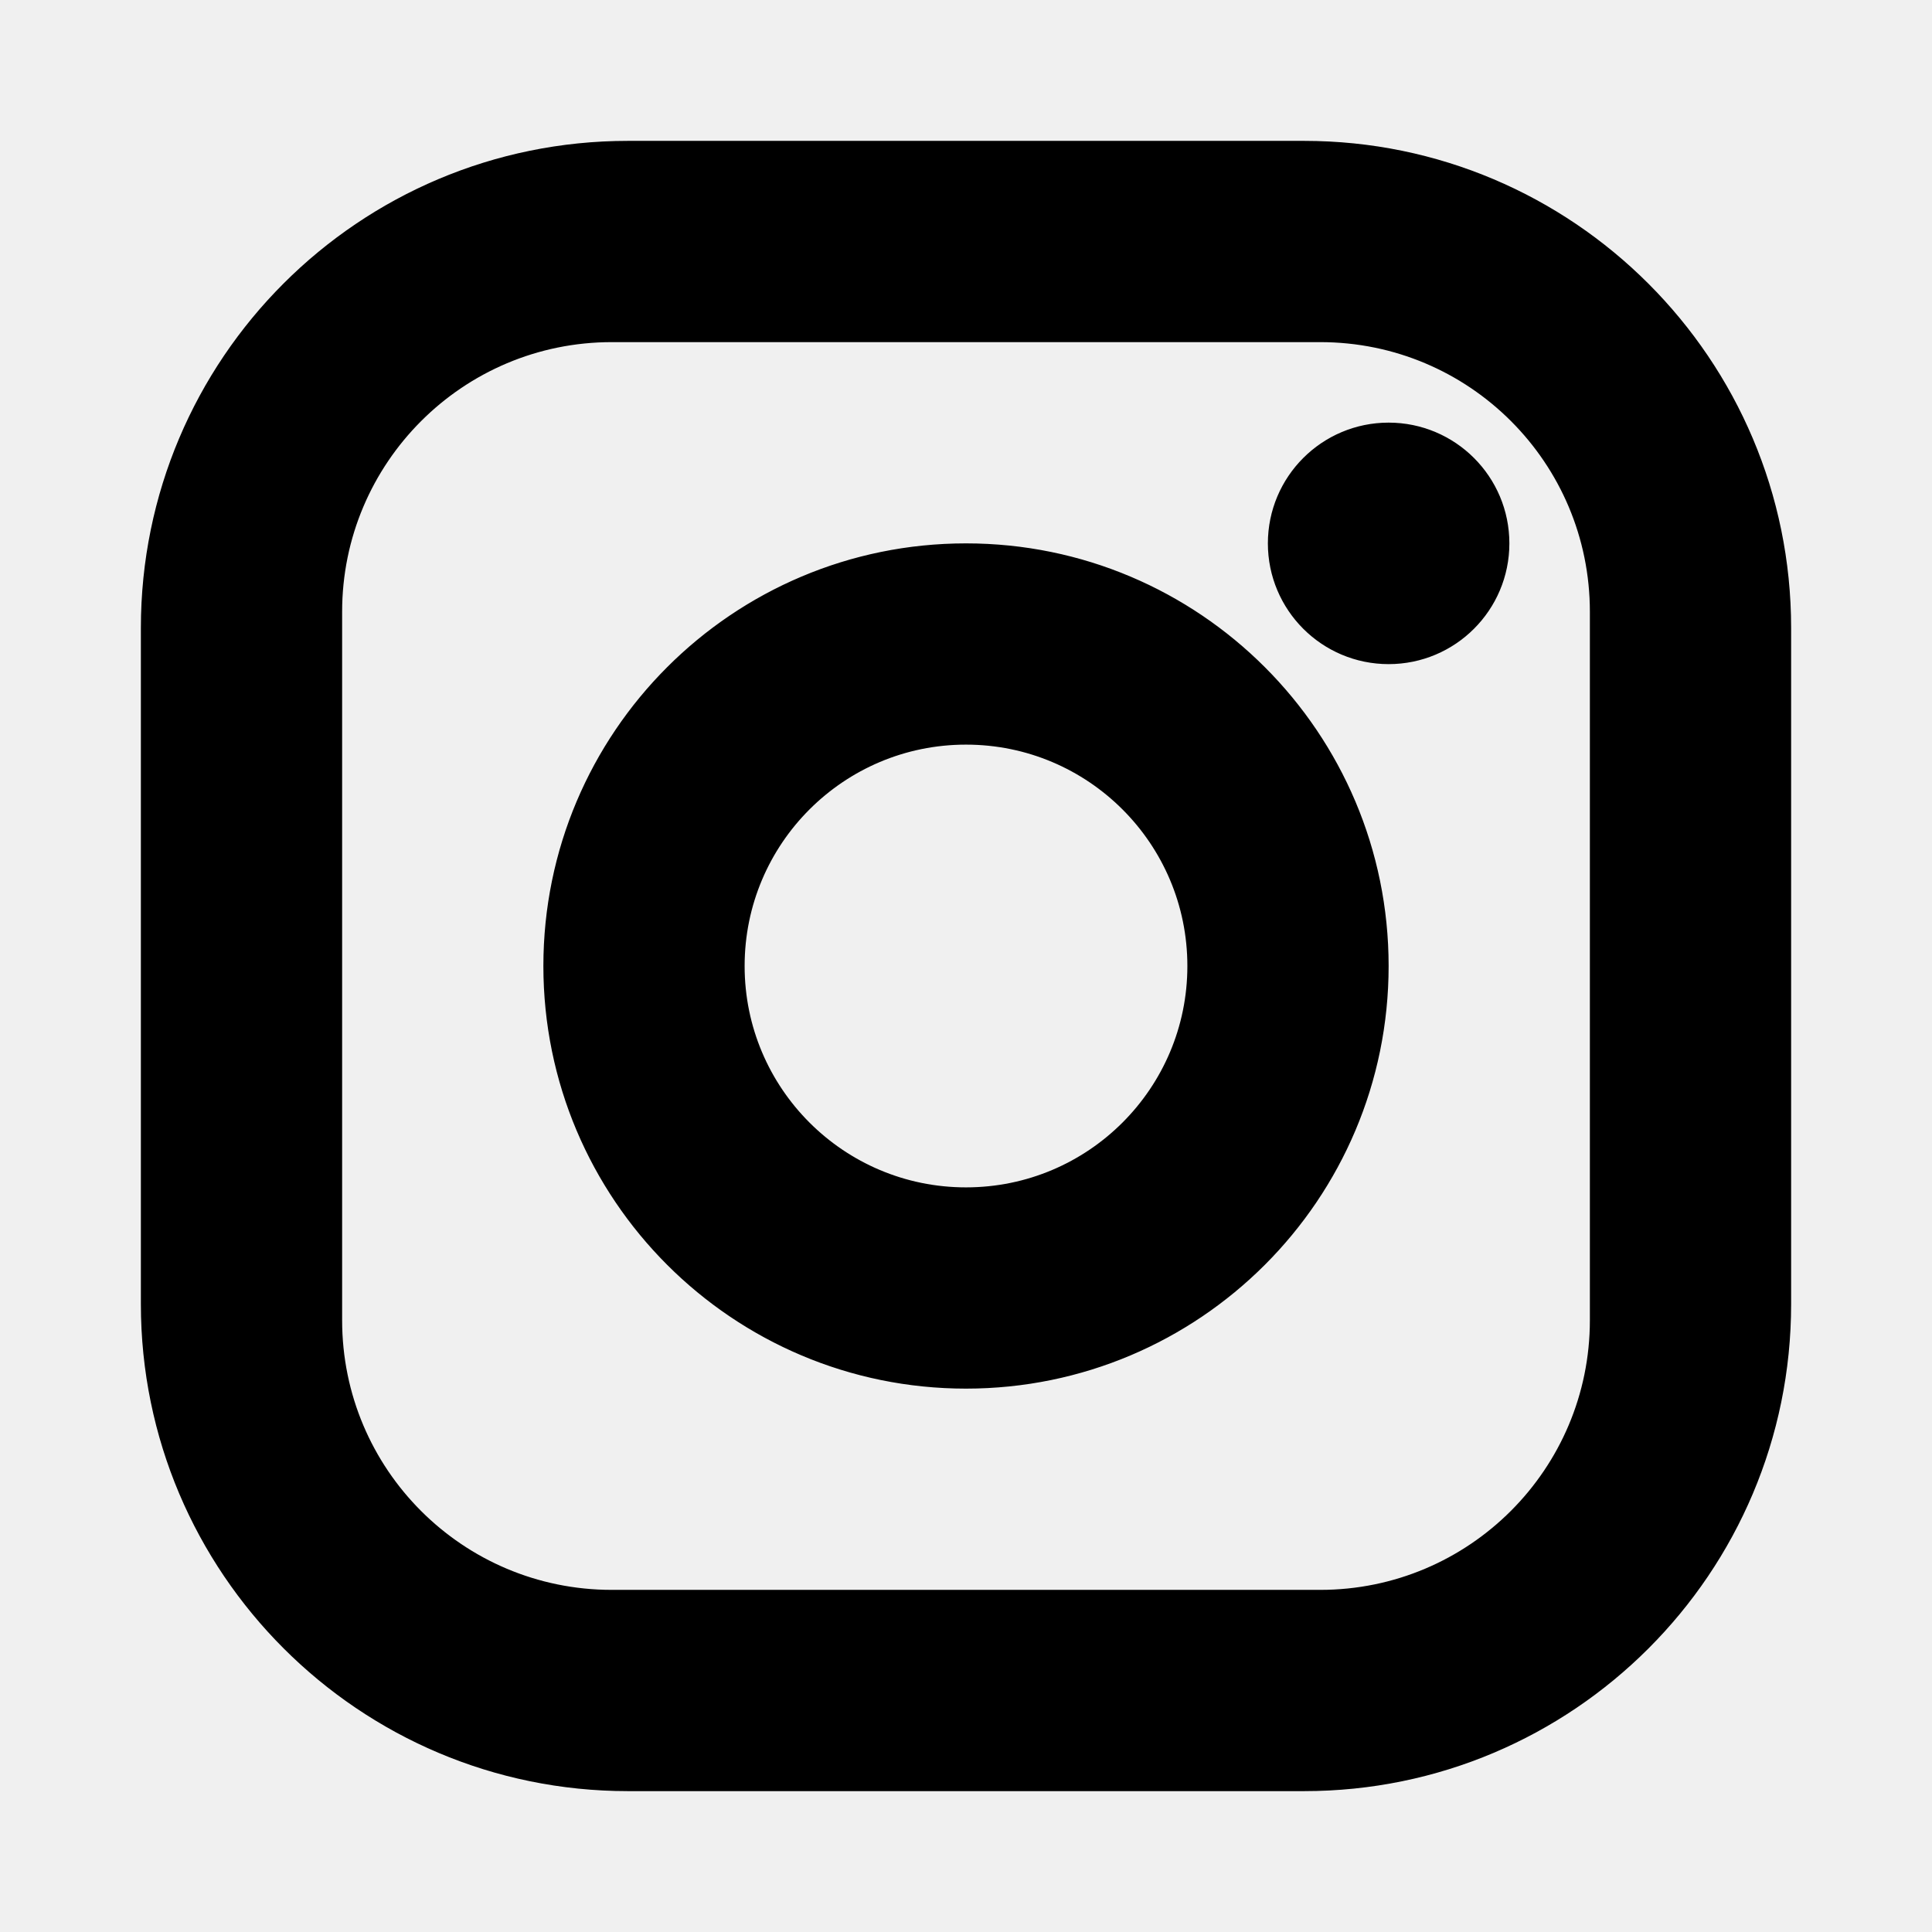
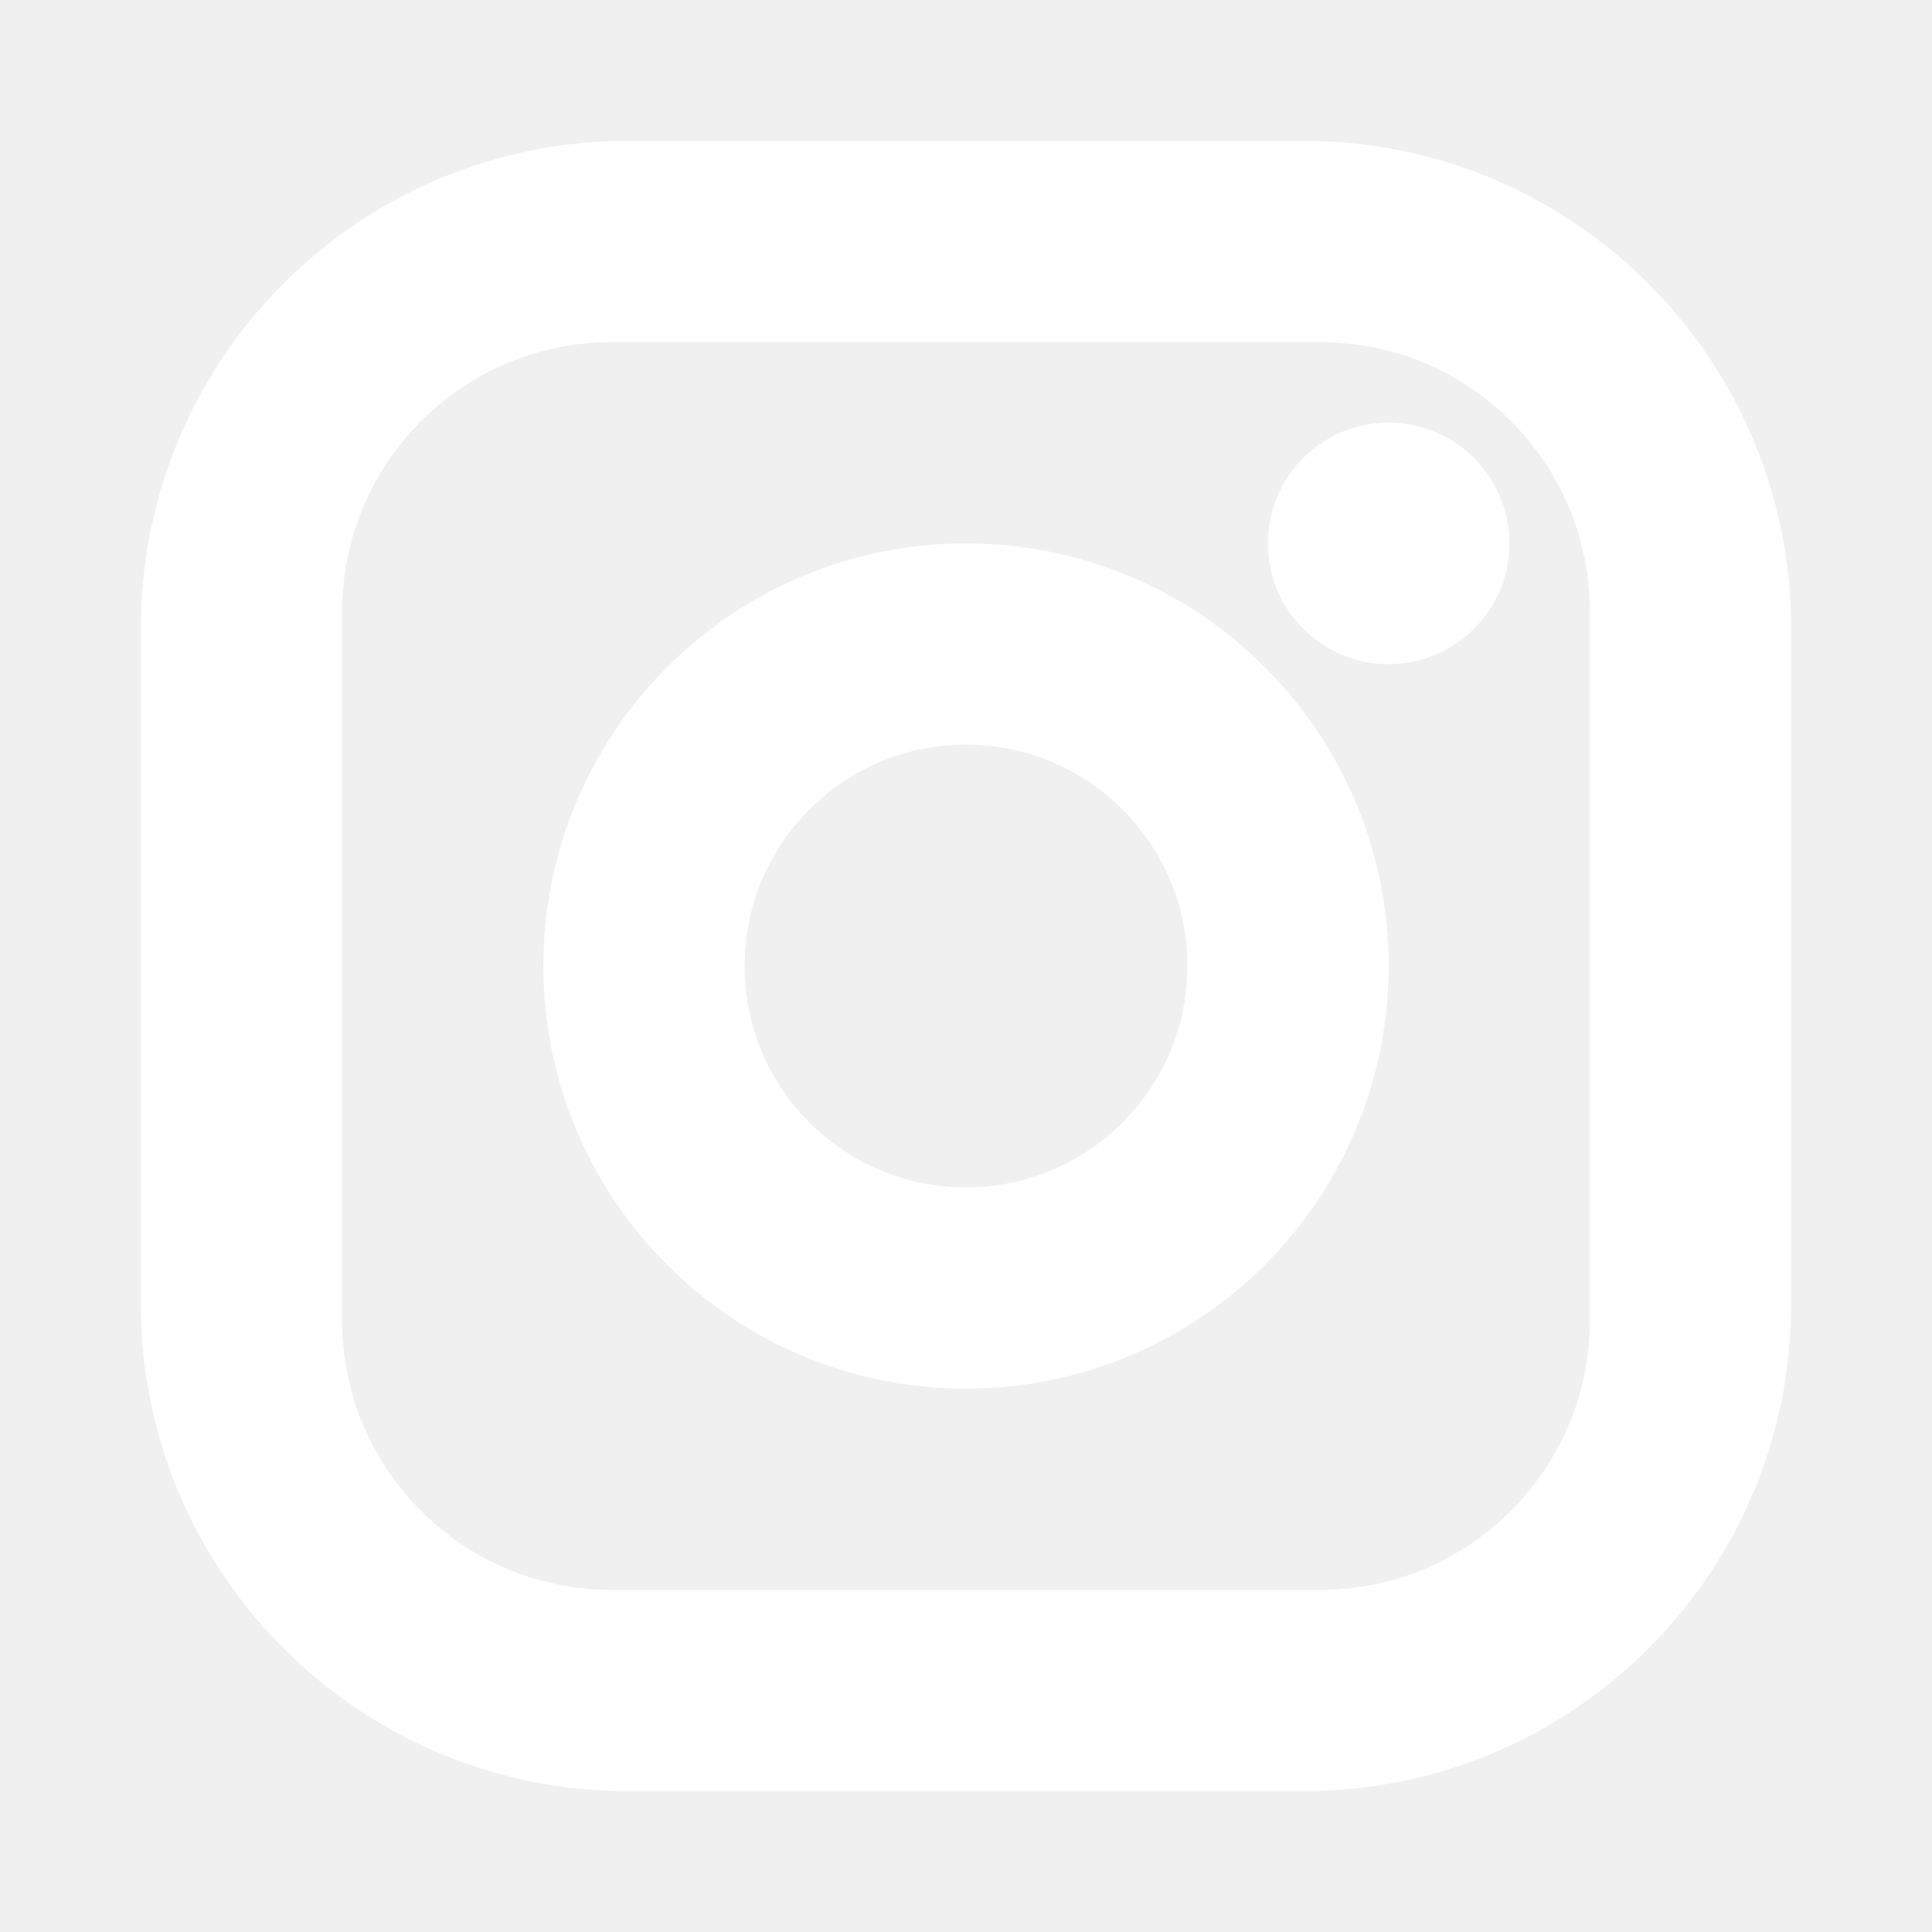
<svg xmlns="http://www.w3.org/2000/svg" width="24" height="24" viewBox="0 0 24 24">
-   <path fill="#000" d="M7.8 2h8.4C19.4 2 22 4.6 22 7.8v8.4a5.8 5.8 0 0 1-5.8 5.8H7.8C4.6 22 2 19.4 2 16.2V7.8A5.8 5.8 0 0 1 7.8 2m-.2 2A3.6 3.6 0 0 0 4 7.6v8.8C4 18.39 5.61 20 7.6 20h8.8a3.6 3.6 0 0 0 3.6-3.6V7.6C20 5.61 18.39 4 16.4 4zm9.65 1.5a1.25 1.25 0 0 1 1.25 1.25A1.25 1.25 0 0 1 17.25 8A1.25 1.25 0 0 1 16 6.75a1.25 1.25 0 0 1 1.25-1.25M12 7a5 5 0 0 1 5 5a5 5 0 0 1-5 5a5 5 0 0 1-5-5a5 5 0 0 1 5-5m0 2a3 3 0 0 0-3 3a3 3 0 0 0 3 3a3 3 0 0 0 3-3a3 3 0 0 0-3-3" stroke-width="0.5" stroke="#000" />
+   <path fill="#fff" d="M7.8 2h8.4C19.4 2 22 4.6 22 7.8v8.4a5.8 5.8 0 0 1-5.8 5.8H7.8C4.6 22 2 19.4 2 16.2V7.8A5.8 5.8 0 0 1 7.8 2m-.2 2A3.6 3.6 0 0 0 4 7.6v8.8C4 18.39 5.61 20 7.6 20h8.8a3.6 3.6 0 0 0 3.6-3.6V7.6C20 5.61 18.39 4 16.4 4zm9.65 1.5a1.25 1.25 0 0 1 1.25 1.25A1.25 1.25 0 0 1 17.25 8A1.25 1.25 0 0 1 16 6.75a1.25 1.25 0 0 1 1.25-1.25M12 7a5 5 0 0 1 5 5a5 5 0 0 1-5 5a5 5 0 0 1-5-5a5 5 0 0 1 5-5m0 2a3 3 0 0 0-3 3a3 3 0 0 0 3 3a3 3 0 0 0 3-3a3 3 0 0 0-3-3" stroke-width="0.5" stroke="#fff" />
</svg>
